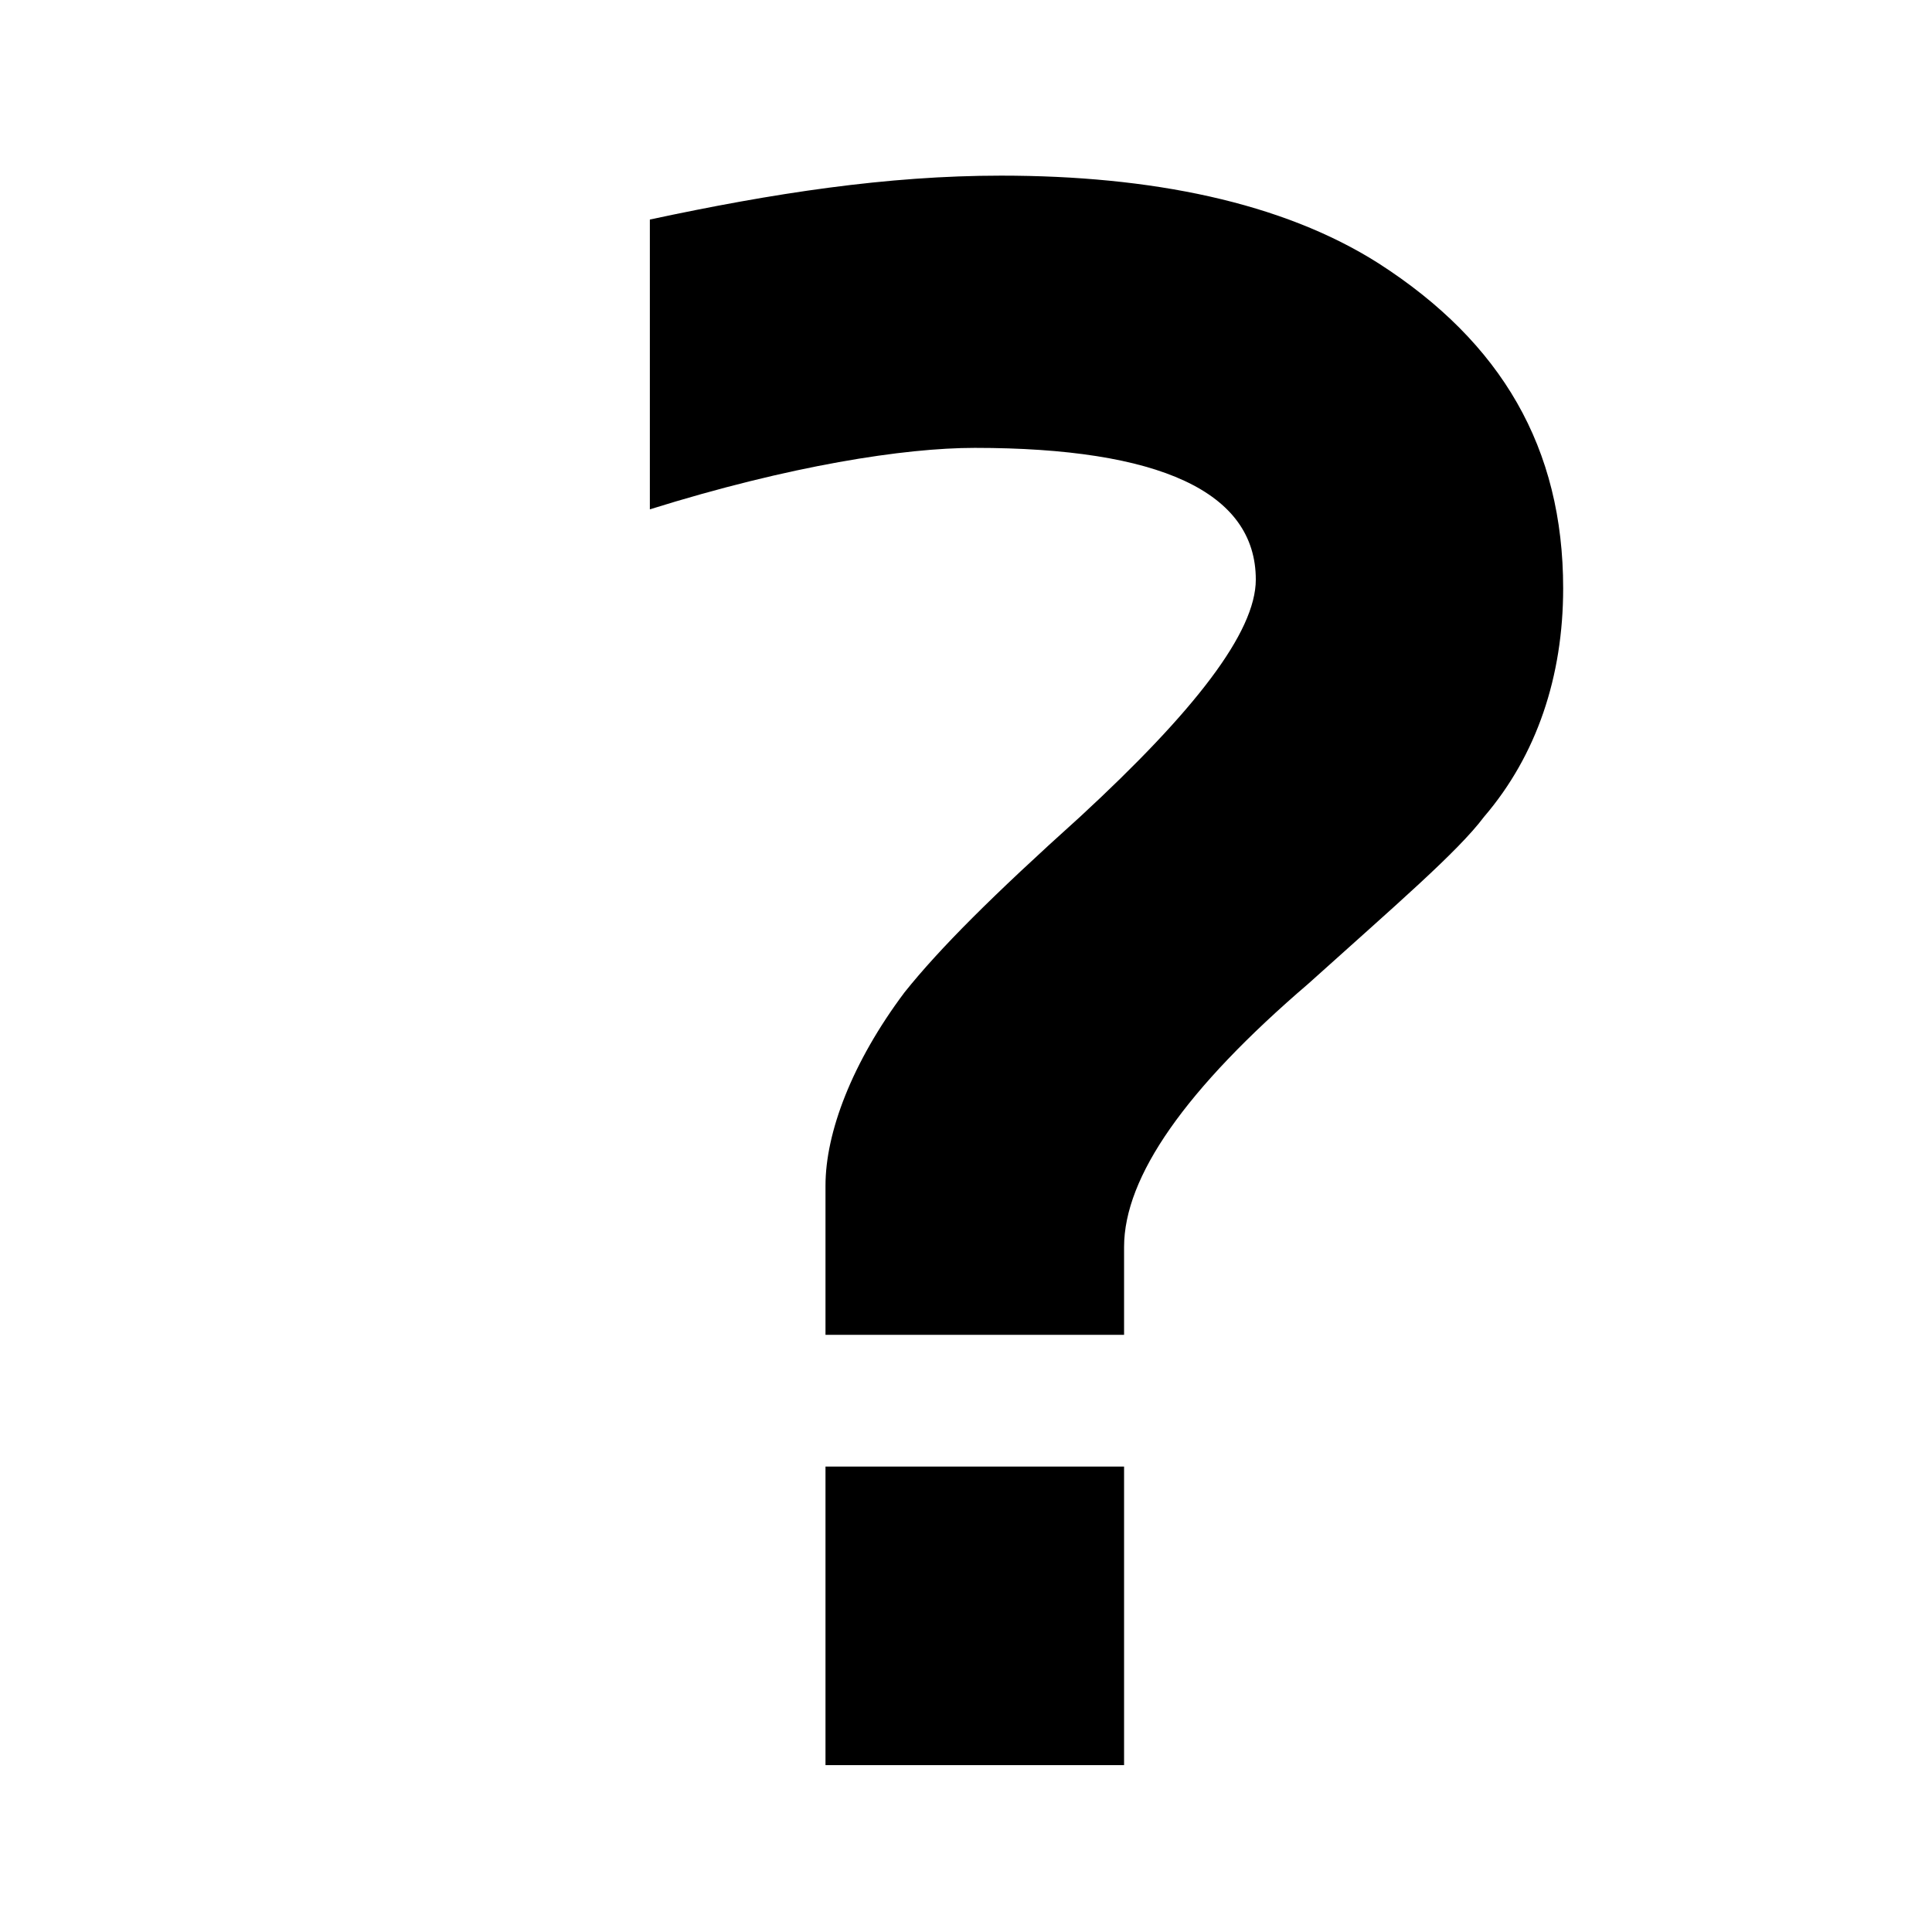
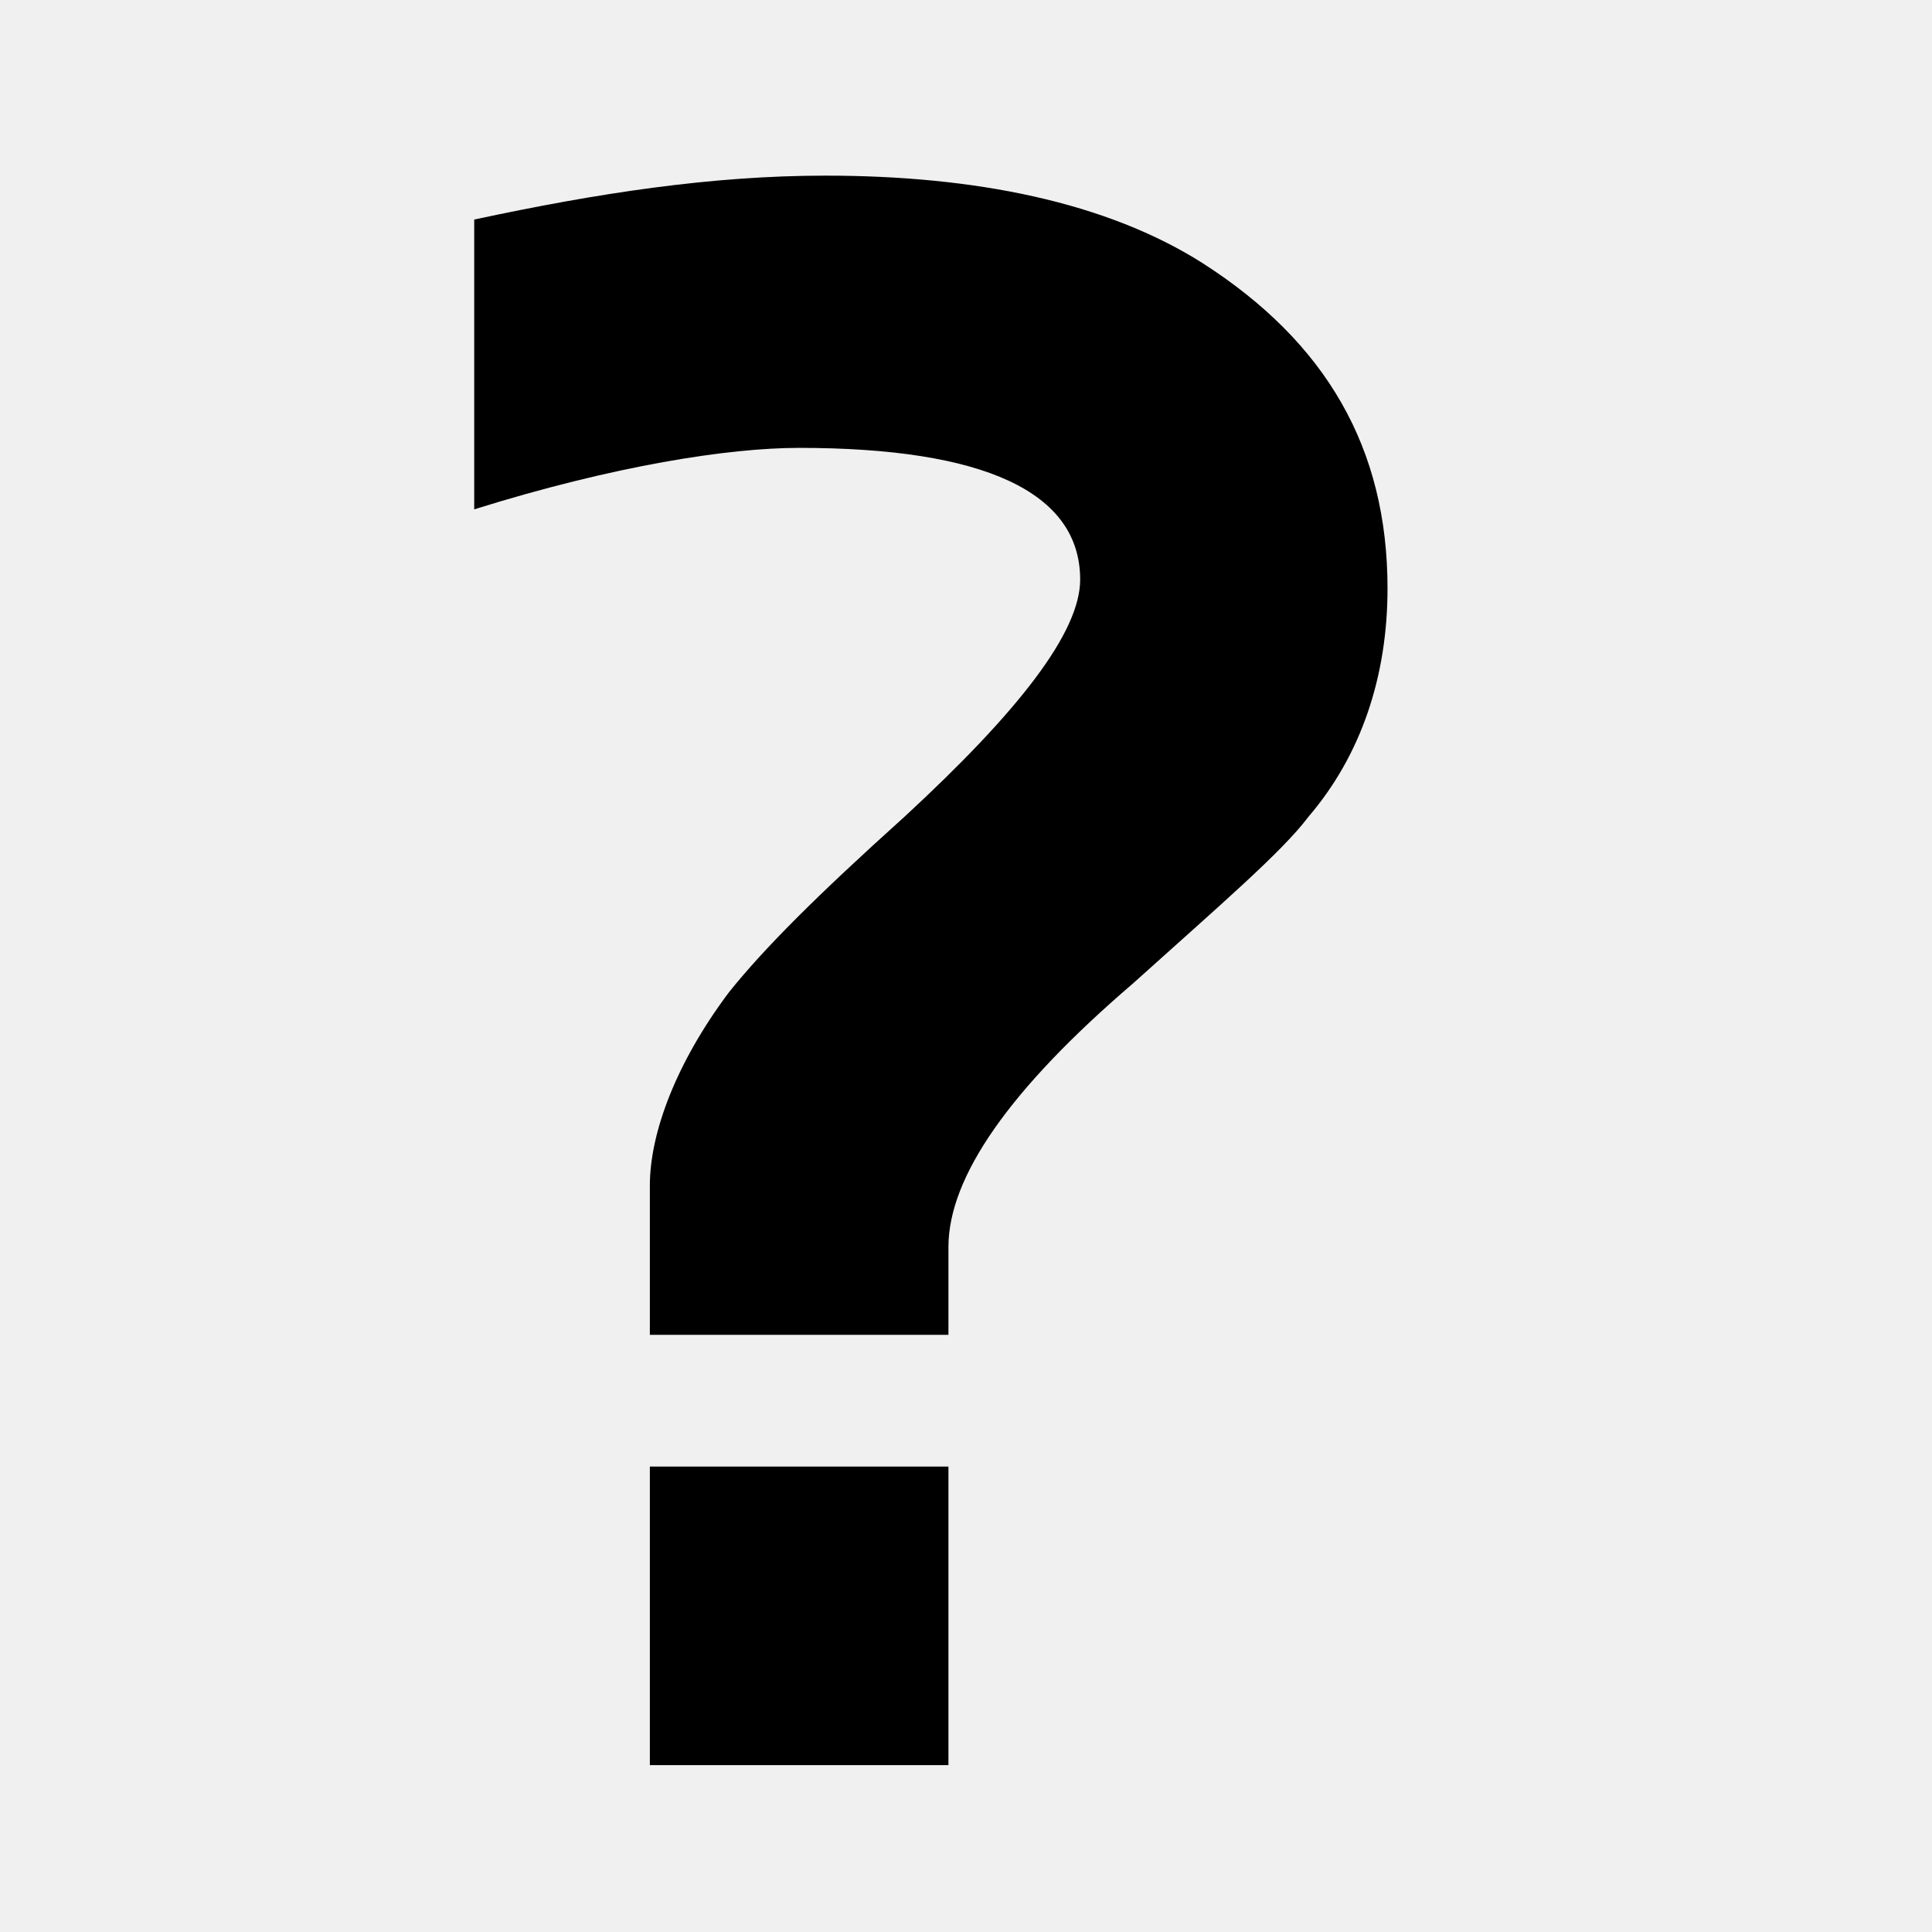
<svg xmlns="http://www.w3.org/2000/svg" version="1.1" id="圖層_1" x="0px" y="0px" viewBox="0 0 22 22" style="enable-background:new 0 0 22 22;" xml:space="preserve">
-   <style type="text/css">
- 	.st0{fill:#FFFFFF;}
- </style>
-   <rect id="XMLID_14_" x="-6.6" y="-6.5" class="st0" width="35.3" height="35.3" />
-   <g id="XMLID_10_">
-     <path id="XMLID_11_" d="M17.8,6.7c0,1-0.3,1.9-0.9,2.6c-0.3,0.4-1,1-2,1.9c-1.4,1.2-2.1,2.2-2.1,3v1H9.4v-1.7   c0-0.6,0.3-1.4,0.9-2.2c0.4-0.5,1-1.1,2-2c1.3-1.2,2-2.1,2-2.7c0-1-1.1-1.5-3.2-1.5c-0.8,0-2.1,0.2-3.7,0.7V2.5   C8.8,2.2,10.1,2,11.4,2c1.7,0,3.2,0.3,4.3,1C17.1,3.9,17.8,5.1,17.8,6.7z M12.8,20.1H9.4v-3.4h3.4V20.1z" />
+   <g>
+     <path d="M15.8,6.7c0,1-0.3,1.9-0.9,2.6c-0.3,0.4-1,1-2,1.9c-1.4,1.2-2.1,2.2-2.1,3v1H7.4v-1.7c0-0.6,0.3-1.4,0.9-2.2   c0.4-0.5,1-1.1,2-2c1.3-1.2,2-2.1,2-2.7c0-1-1.1-1.5-3.2-1.5c-0.8,0-2.1,0.2-3.7,0.7V2.5C6.8,2.2,8.1,2,9.4,2c1.7,0,3.2,0.3,4.3,1   C15.1,3.9,15.8,5.1,15.8,6.7z M10.8,20.1H7.4v-3.4h3.4V20.1z" />
  </g>
</svg>
